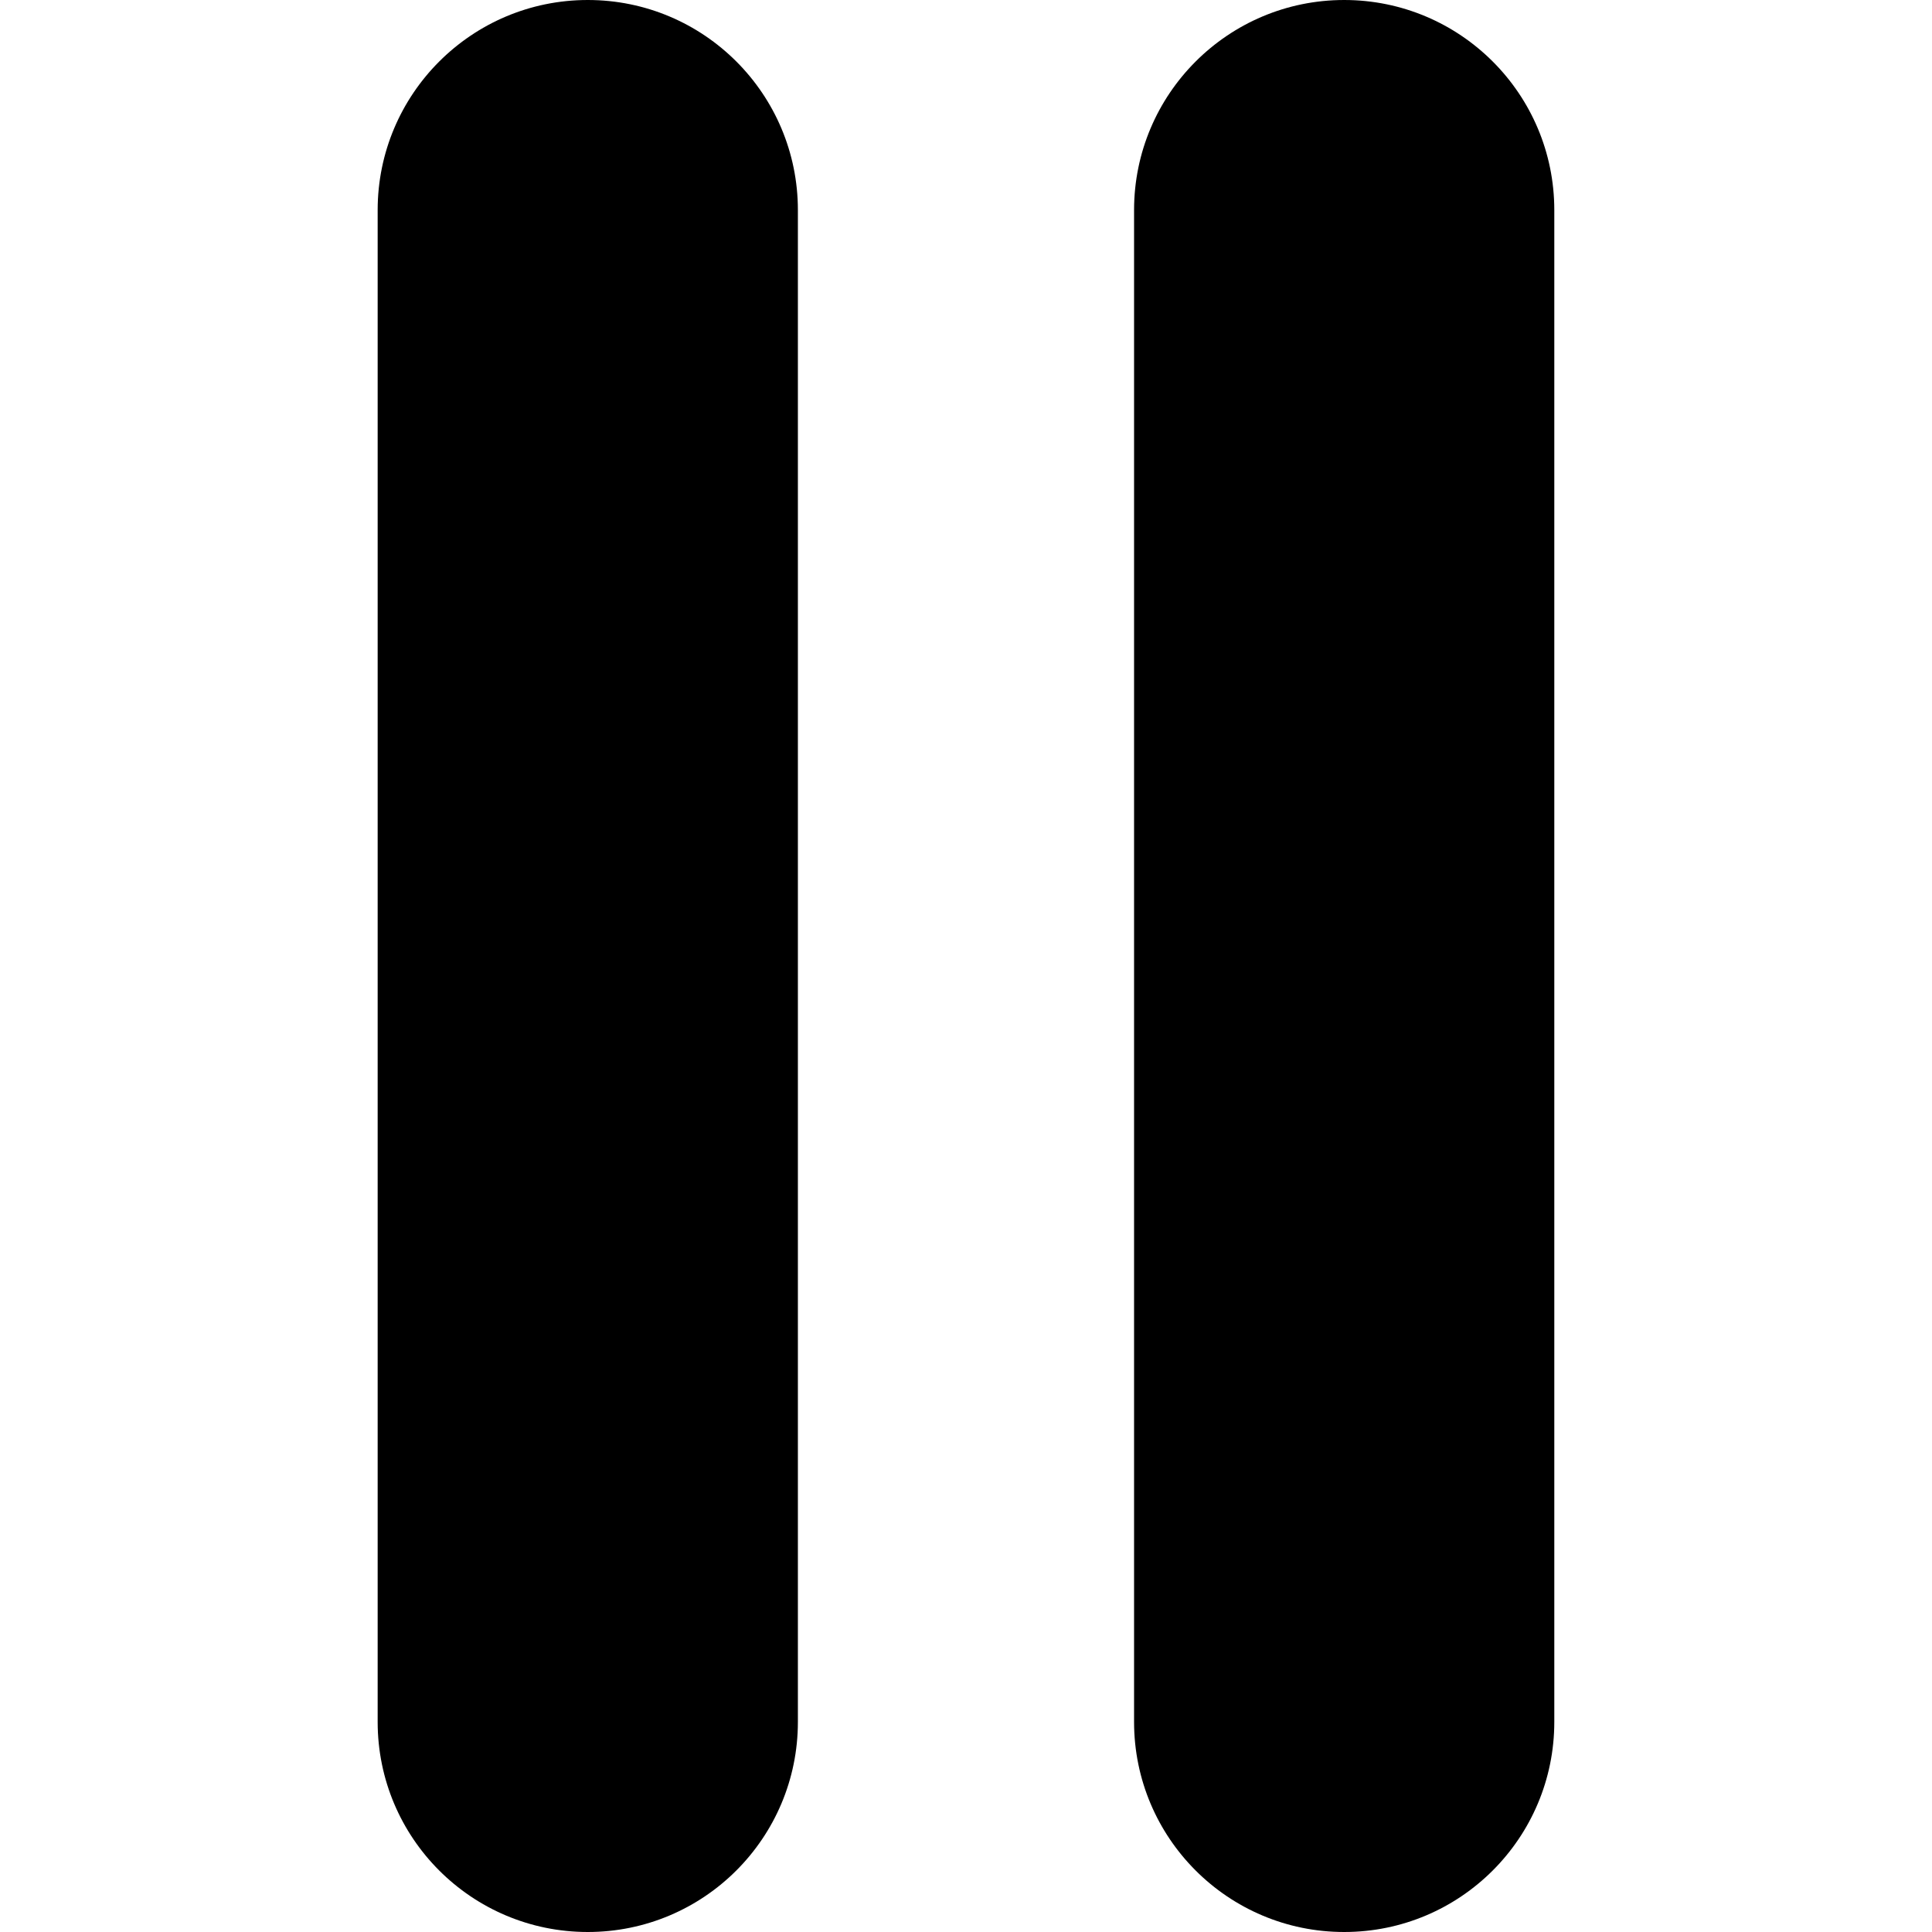
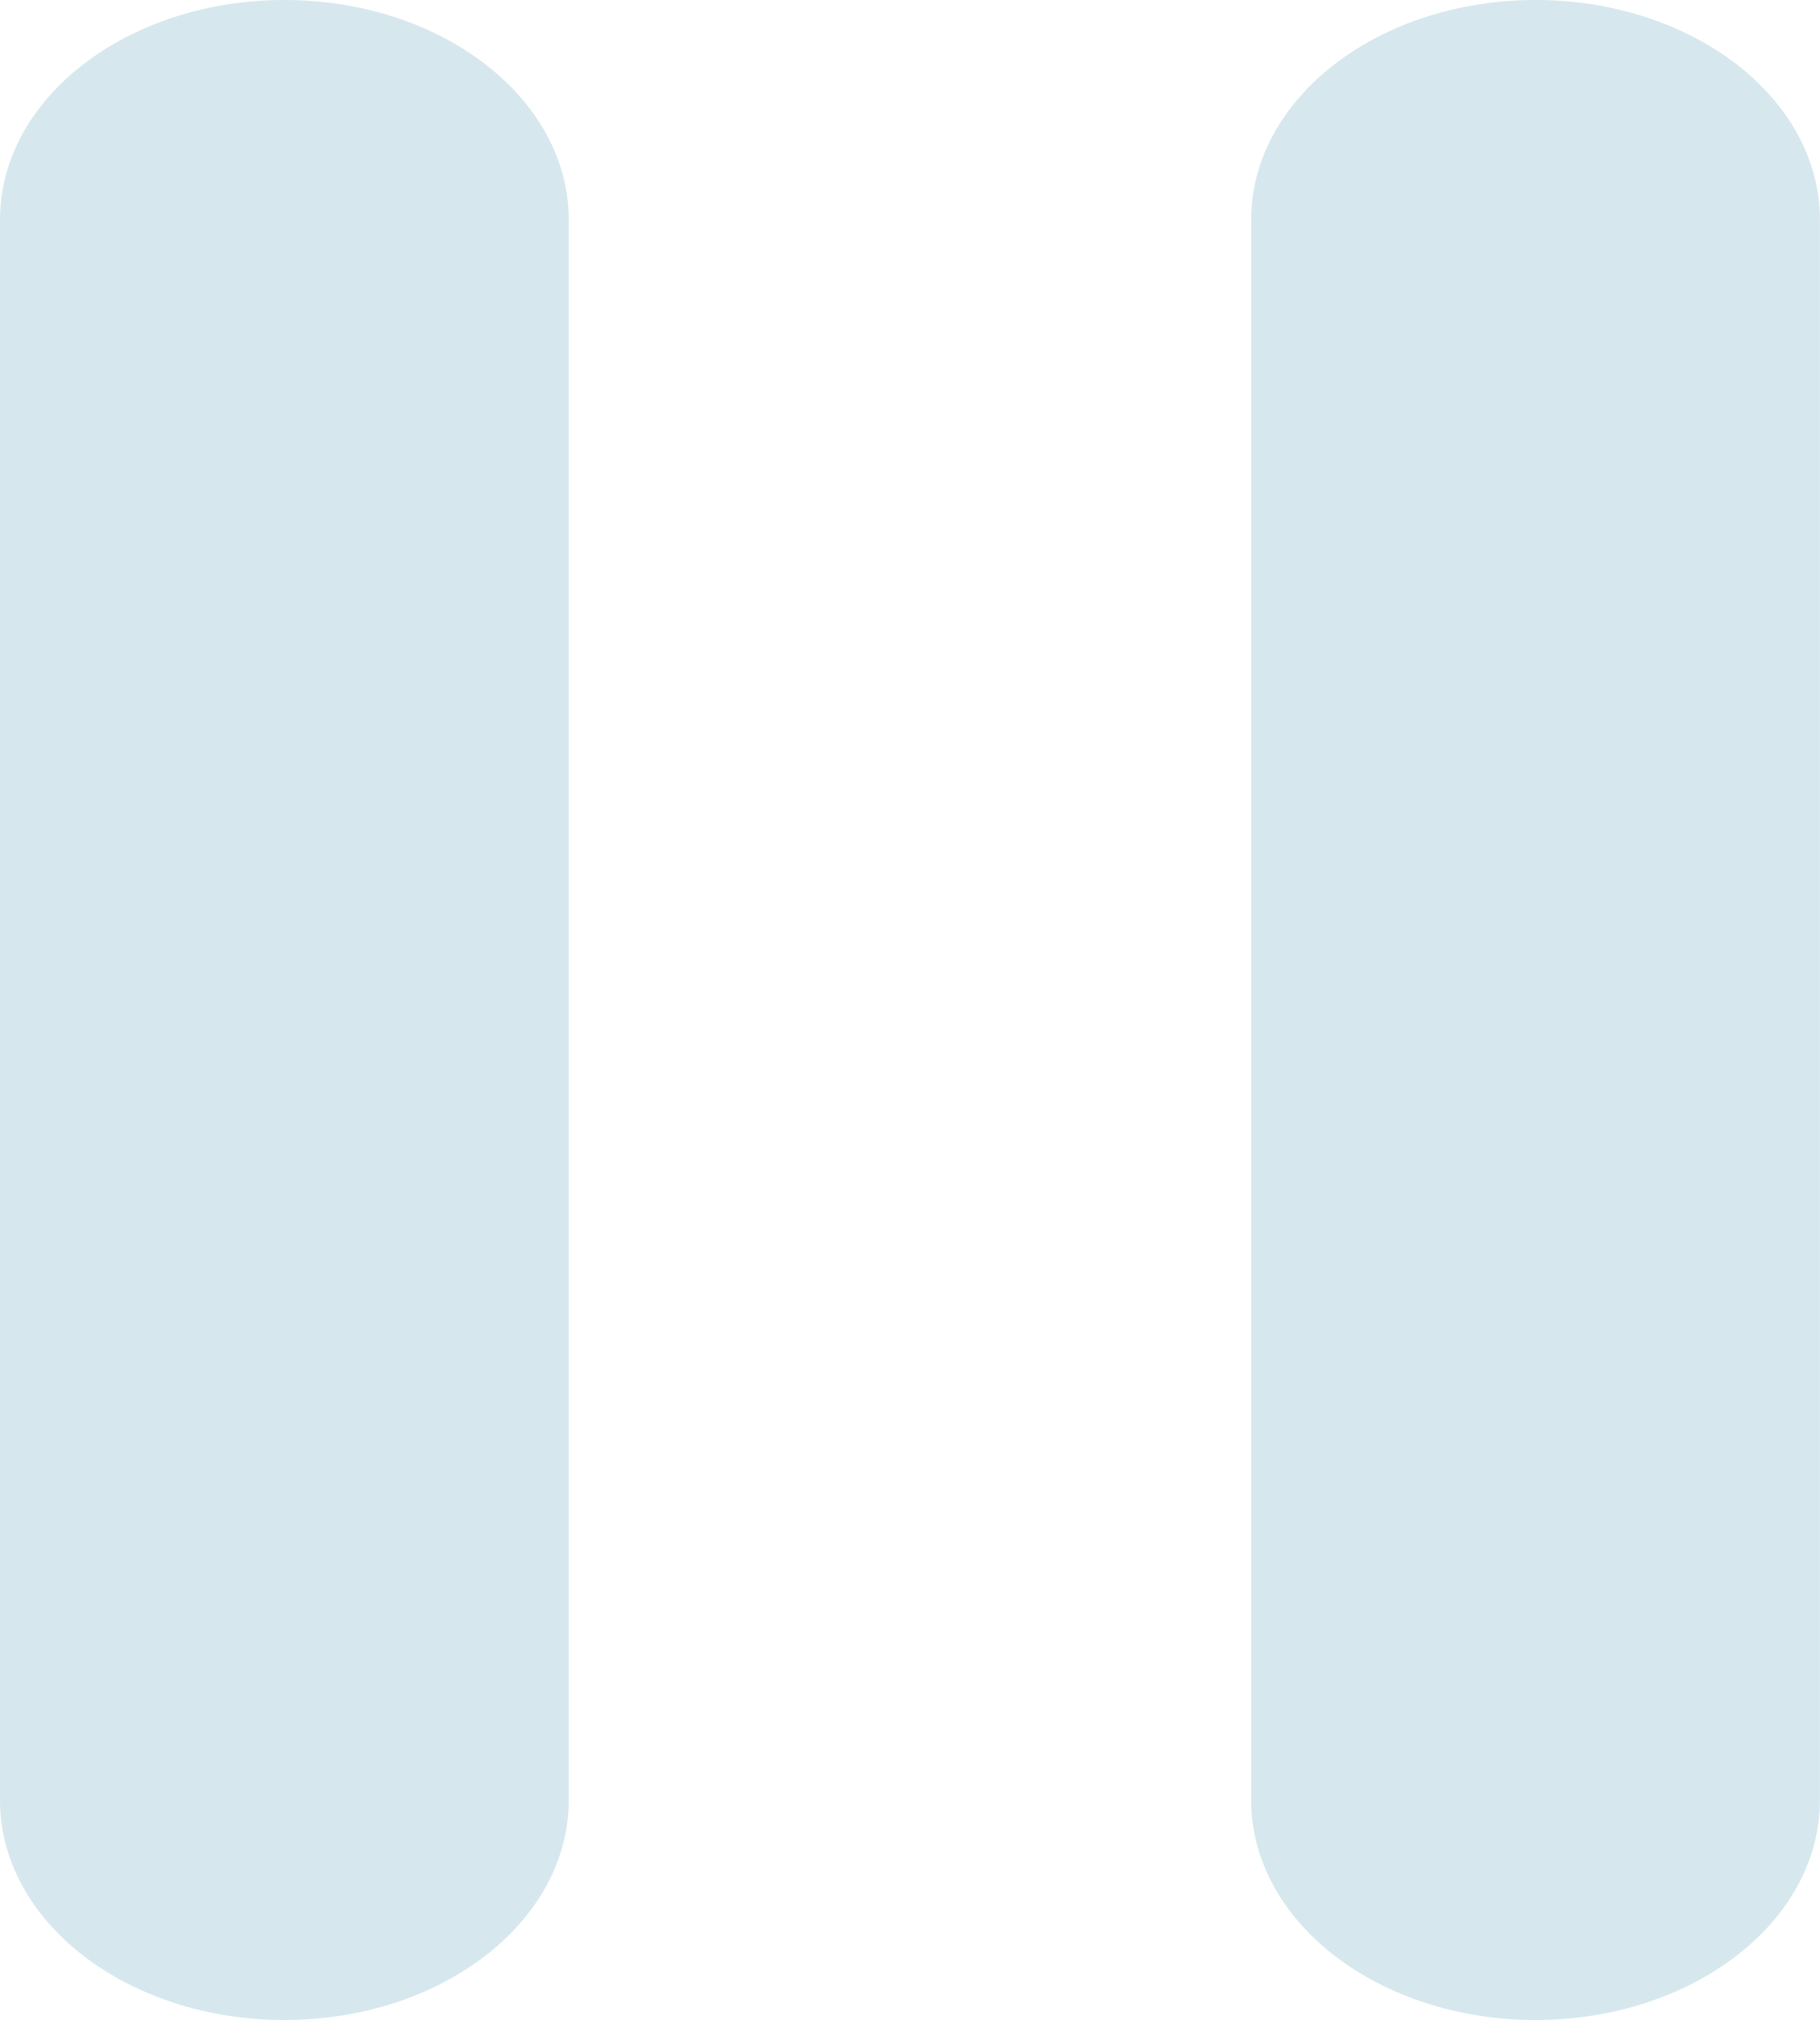
- <svg xmlns="http://www.w3.org/2000/svg" version="1.1" id="Capa_1" x="0px" y="0px" width="45.975px" height="45.975px" viewBox="0 0 45.975 45.975" style="enable-background:new 0 0 45.975 45.975;" xml:space="preserve">
-   <g>
-     <g>
-       <path d="M13.987,0c-2.762,0-5,2.239-5,5v35.975c0,2.763,2.238,5,5,5s5-2.238,5-5V5C18.987,2.238,16.75,0,13.987,0z" />
-       <path d="M31.987,0c-2.762,0-5,2.239-5,5v35.975c0,2.762,2.238,5,5,5s5-2.238,5-5V5C36.987,2.239,34.749,0,31.987,0z" />
+ <svg xmlns="http://www.w3.org/2000/svg" width="32" height="35.51" viewBox="0 0 32 35.51">
+   <g id="pause-button" transform="translate(-8.987)">
+     <g id="Group_6" data-name="Group 6" transform="translate(8.987)">
+       <path id="Path_45" data-name="Path 45" d="M13.987,0c-2.762,0-5,1.729-5,3.862V31.648c0,2.134,2.238,3.862,5,3.862s5-1.729,5-3.862V3.862C18.987,1.729,16.75,0,13.987,0Z" transform="translate(-8.987)" fill="#d6e8ee" />
+       <path id="Path_46" data-name="Path 46" d="M31.987,0c-2.762,0-5,1.729-5,3.862V31.648c0,2.133,2.238,3.862,5,3.862s5-1.729,5-3.862V3.862C36.987,1.729,34.749,0,31.987,0Z" transform="translate(-4.987)" fill="#d6e8ee" />
    </g>
  </g>
-   <g>
- </g>
-   <g>
- </g>
-   <g>
- </g>
-   <g>
- </g>
-   <g>
- </g>
-   <g>
- </g>
-   <g>
- </g>
-   <g>
- </g>
-   <g>
- </g>
-   <g>
- </g>
-   <g>
- </g>
-   <g>
- </g>
-   <g>
- </g>
-   <g>
- </g>
-   <g>
- </g>
</svg>
